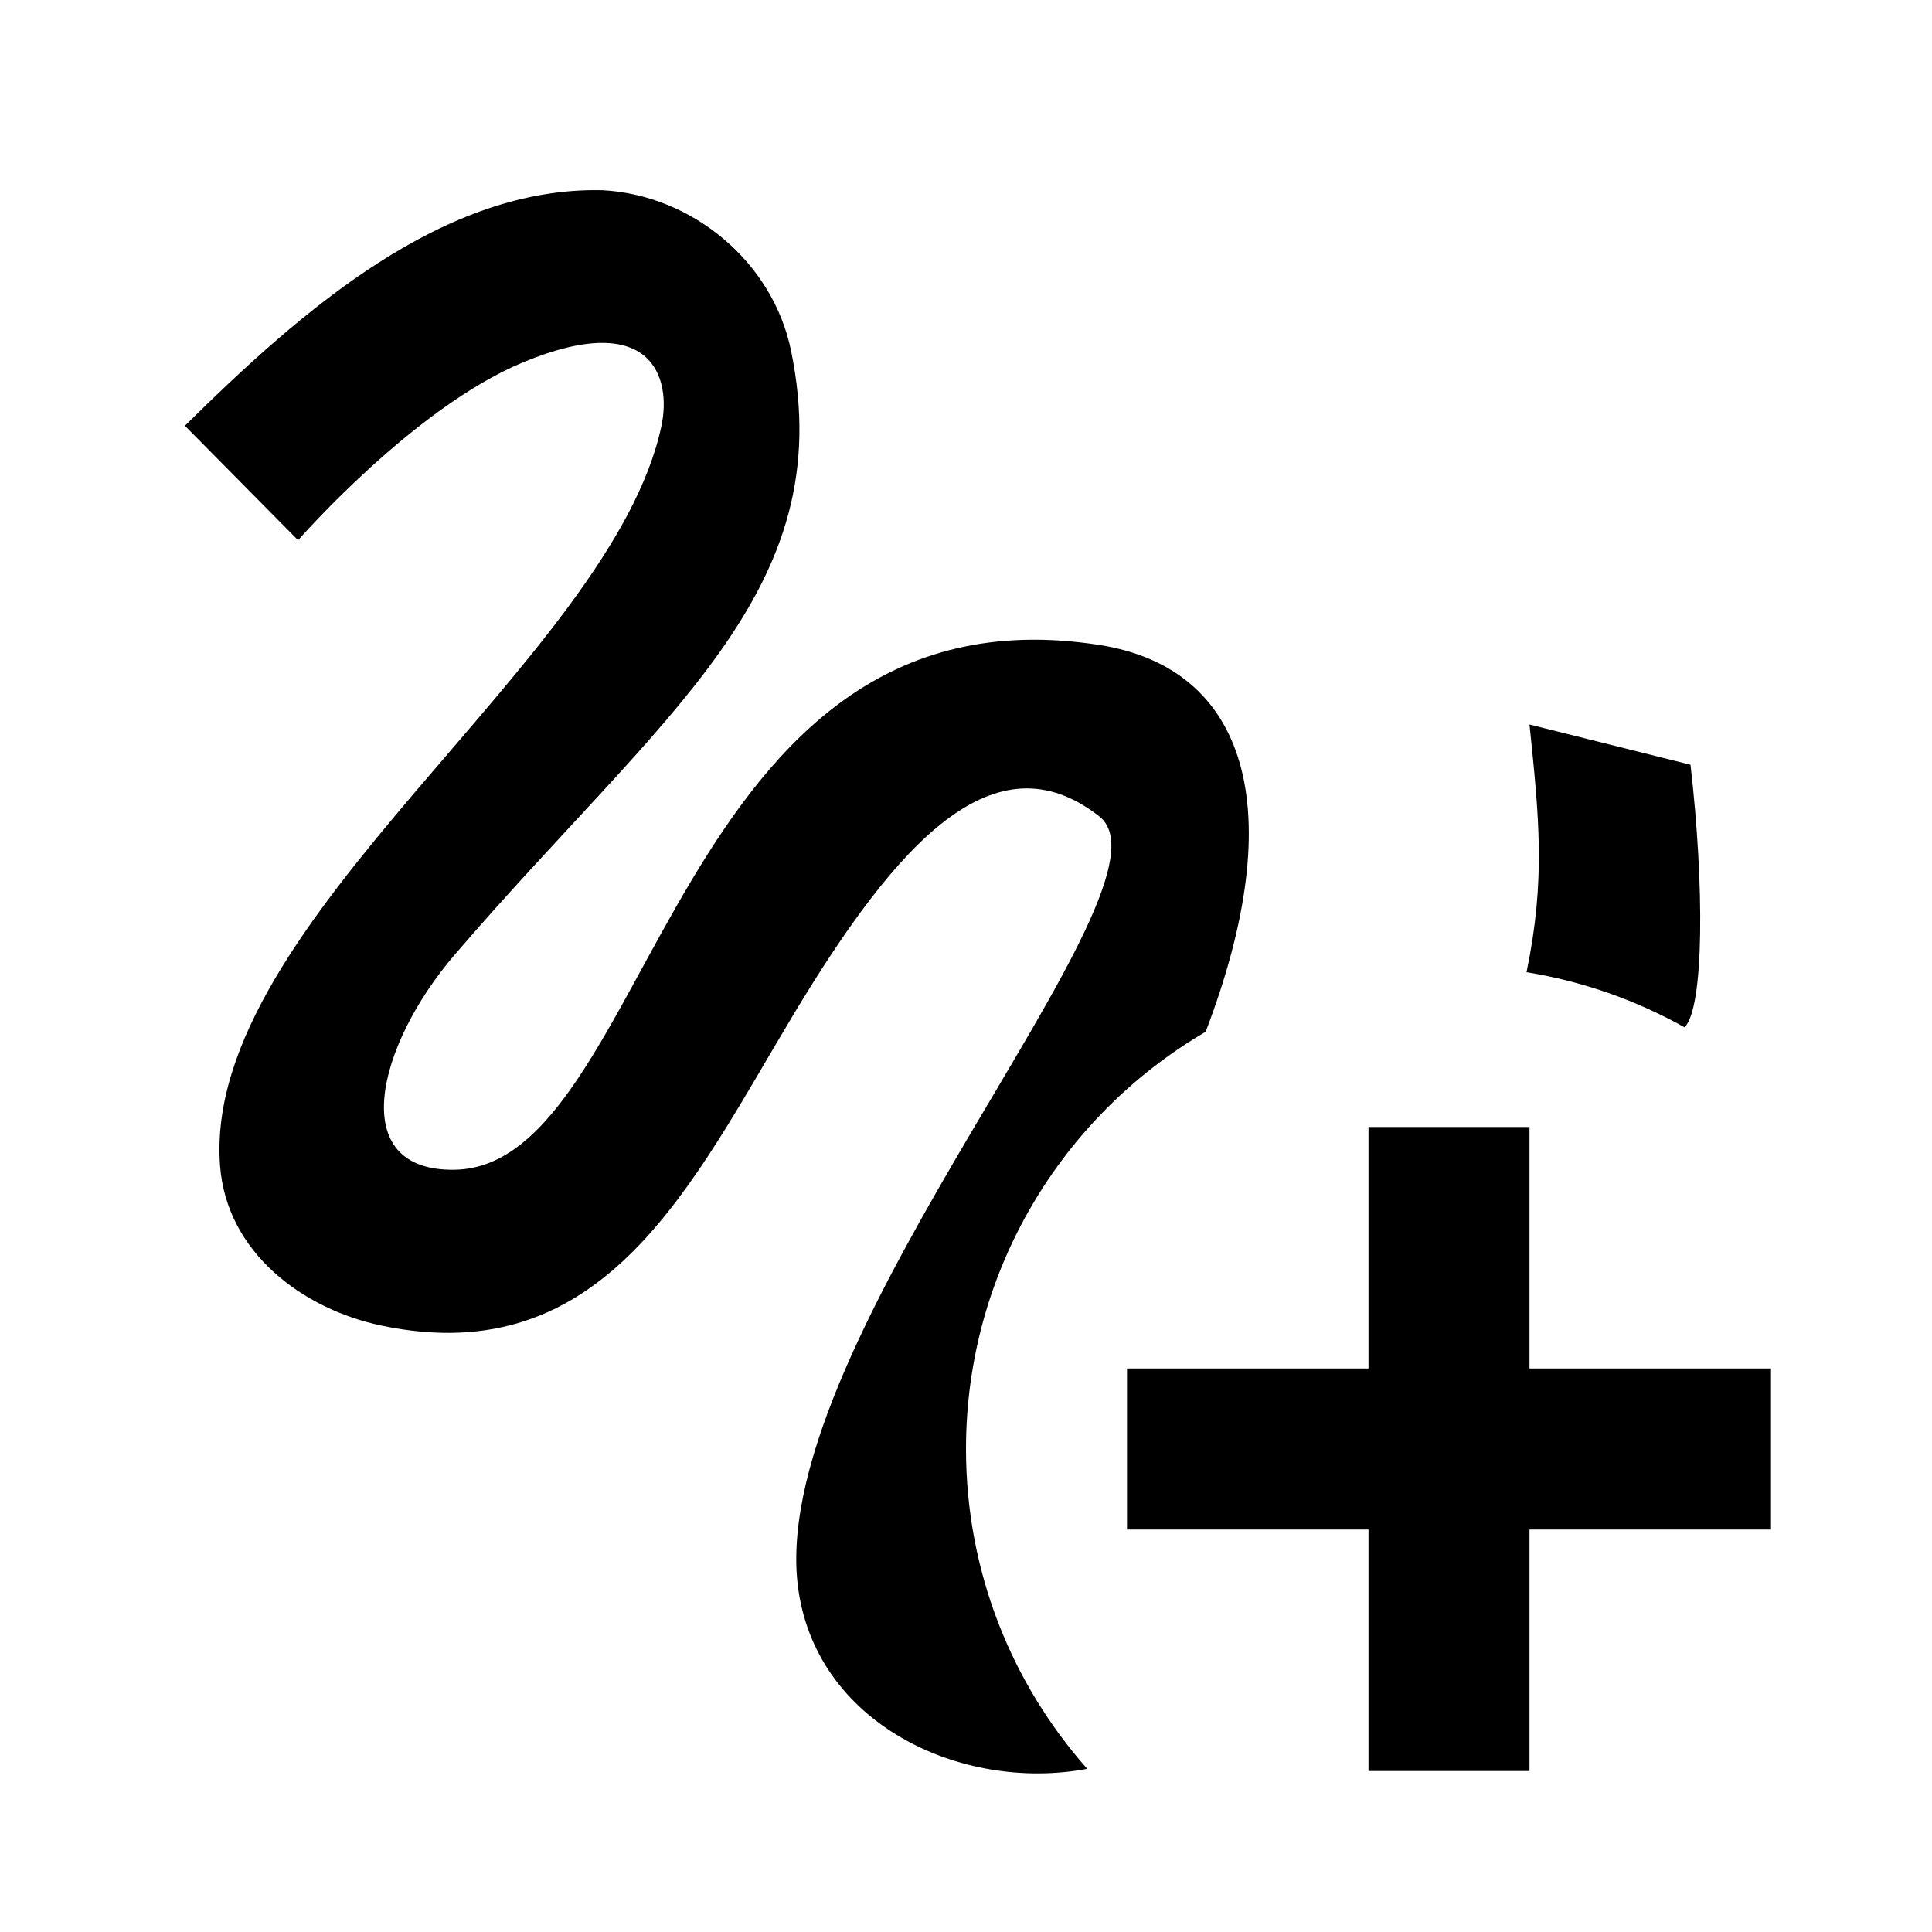
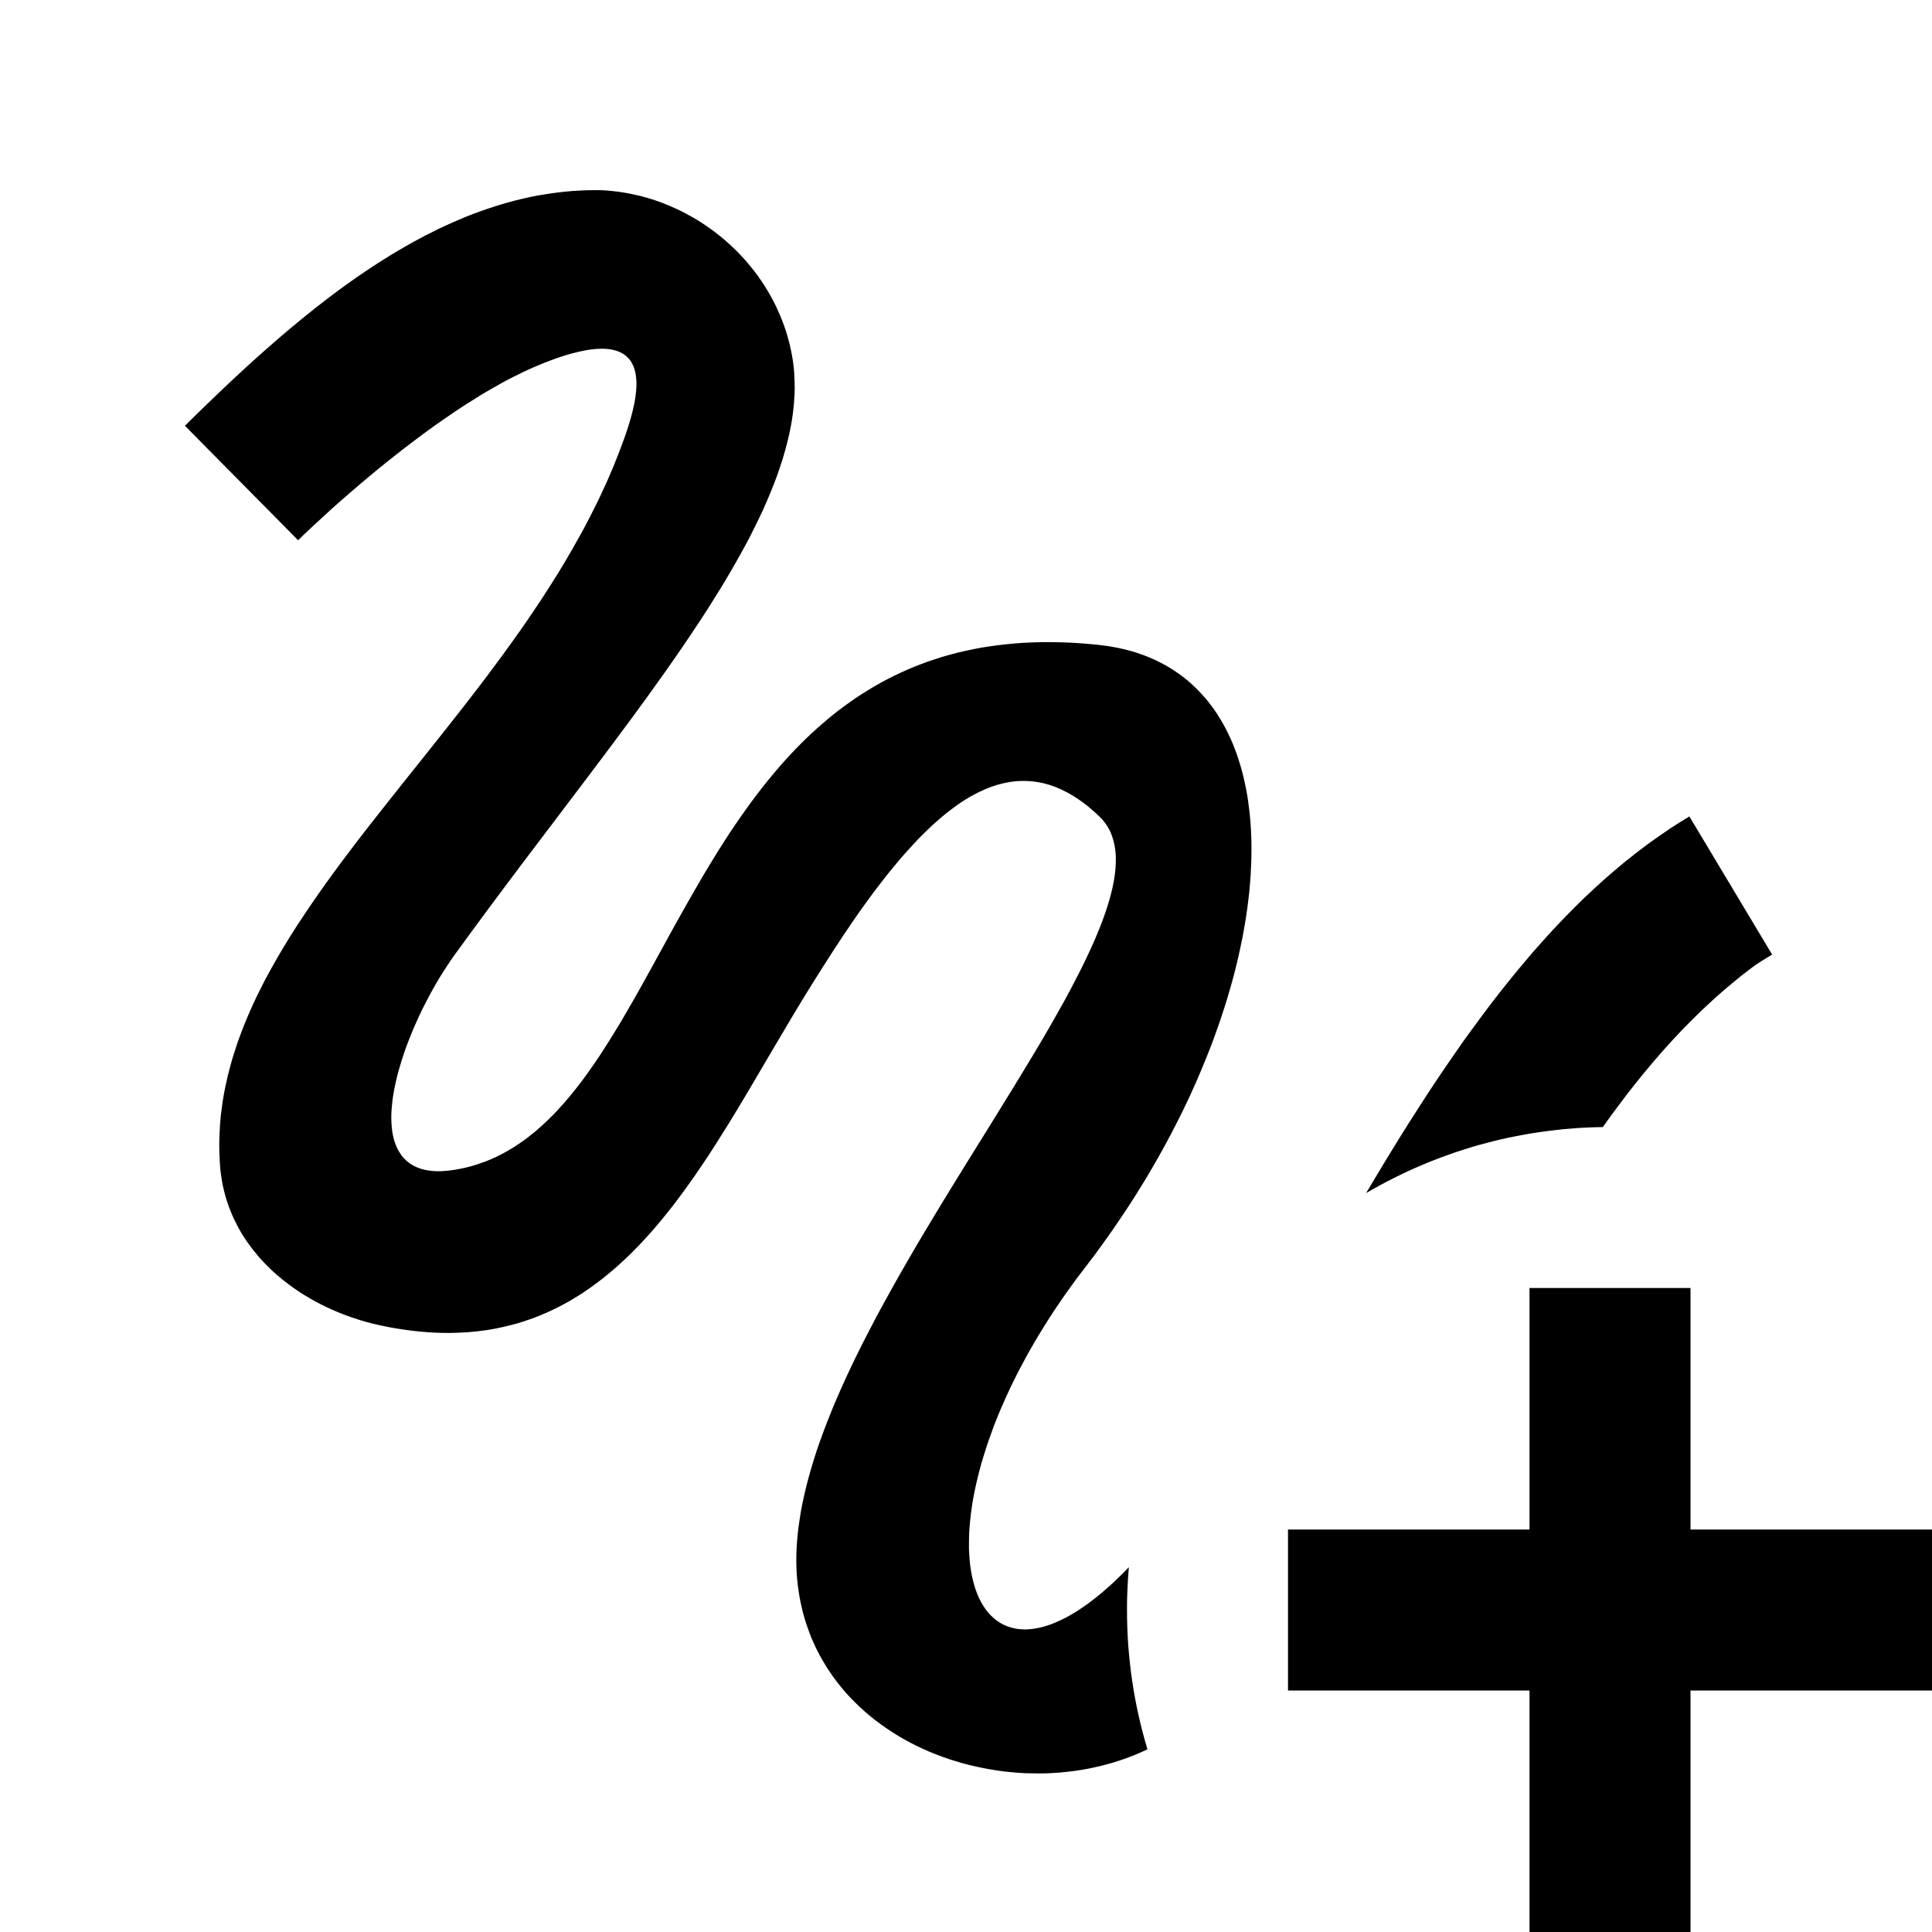
<svg xmlns="http://www.w3.org/2000/svg" width="24px" height="24px" version="1.1" xml:space="preserve" style="fill-rule:evenodd;clip-rule:evenodd;stroke-linejoin:round;stroke-miterlimit:1.414;">
-   <path d="M13.506,21.973c-1.566,0.294 -3.402,-0.565 -3.598,-2.301c-0.345,-3.069 4.833,-8.679 3.748,-9.53c-1.294,-1.016 -2.505,0.311 -3.789,2.444c-1.27,2.112 -2.344,4.468 -5.133,3.88c-0.962,-0.202 -1.922,-0.9 -2.001,-1.992c-0.22,-3.037 4.87,-6.279 5.484,-9.185c0.126,-0.598 -0.119,-1.451 -1.717,-0.789c-1.362,0.564 -2.797,2.211 -2.797,2.211l-1.406,-1.422c1.47,-1.453 3.217,-2.974 5.189,-2.926c1.109,0.059 2.114,0.886 2.341,1.995c0.615,2.997 -1.596,4.496 -4.177,7.5c-0.97,1.129 -1.362,2.697 0,2.673c2.459,-0.042 2.699,-7.346 8.006,-6.519c1.823,0.284 2.386,2.019 1.321,4.805c-1.78,1.041 -2.977,2.974 -2.977,5.183c0,1.523 0.569,2.915 1.506,3.973Zm5.494,-4.973l3,0l0,2l-3,0l0,3l-2,0l0,-3l-3,0l0,-2l3,0l0,-3l2,0l0,3Zm-0.037,-4.923c0.239,-1.147 0.156,-1.922 0.037,-3.077l2,0.5c0.173,1.498 0.17,3.012 -0.073,3.262c-0.599,-0.335 -1.261,-0.571 -1.964,-0.685Z" />
+   <path d="M21,19l3,0l0,2l-3,0l0,3l-2,0l0,-3l-3,0l0,-2l3,0l0,-3l2,0l0,3Zm-13.514,-16.637l0.051,0.004l0.052,0.004l0.052,0.006l0.051,0.006l0.051,0.008l0.051,0.009l0.051,0.01l0.05,0.011l0.05,0.011l0.05,0.013l0.05,0.014l0.049,0.015l0.049,0.016l0.048,0.017l0.048,0.018l0.048,0.019l0.047,0.02l0.047,0.021l0.047,0.021l0.046,0.023l0.045,0.023l0.045,0.025l0.045,0.025l0.044,0.026l0.044,0.027l0.043,0.028l0.042,0.029l0.042,0.029l0.042,0.03l0.04,0.032l0.04,0.031l0.04,0.033l0.039,0.034l0.038,0.034l0.038,0.035l0.036,0.035l0.037,0.037l0.035,0.037l0.035,0.038l0.034,0.038l0.033,0.04l0.032,0.039l0.032,0.041l0.031,0.041l0.03,0.042l0.029,0.042l0.028,0.043l0.027,0.044l0.027,0.044l0.025,0.045l0.025,0.045l0.024,0.046l0.023,0.047l0.021,0.047l0.021,0.047l0.02,0.048l0.019,0.049l0.018,0.049l0.017,0.049l0.015,0.05l0.015,0.051l0.014,0.051l0.012,0.051l0.011,0.052l0.009,0.045l0.008,0.045l0.007,0.045l0.006,0.046l0.005,0.046l0.004,0.046l0.002,0.046l0.002,0.047l0.001,0.047l0.001,0.047l-0.001,0.047l-0.002,0.047l-0.003,0.048l-0.003,0.048l-0.005,0.048l-0.005,0.048l-0.006,0.049l-0.007,0.049l-0.008,0.049l-0.009,0.049l-0.01,0.049l-0.01,0.05l-0.012,0.05l-0.012,0.05l-0.027,0.101l-0.03,0.102l-0.033,0.102l-0.036,0.104l-0.039,0.104l-0.042,0.105l-0.045,0.107l-0.047,0.107l-0.051,0.107l-0.053,0.109l-0.055,0.11l-0.058,0.11l-0.061,0.111l-0.063,0.112l-0.065,0.113l-0.067,0.114l-0.07,0.115l-0.072,0.115l-0.073,0.116l-0.076,0.118l-0.078,0.118l-0.079,0.118l-0.081,0.12l-0.083,0.12l-0.085,0.122l-0.086,0.122l-0.177,0.247l-0.182,0.25l-0.188,0.253l-0.191,0.256l-0.196,0.26l-0.4,0.529l-0.41,0.541l-0.207,0.276l-0.208,0.279l-0.207,0.281l-0.208,0.285l-0.033,0.047l-0.033,0.048l-0.033,0.05l-0.033,0.05l-0.033,0.052l-0.032,0.053l-0.032,0.053l-0.031,0.055l-0.031,0.055l-0.03,0.056l-0.03,0.057l-0.029,0.057l-0.029,0.057l-0.028,0.059l-0.027,0.058l-0.026,0.059l-0.026,0.059l-0.024,0.059l-0.024,0.059l-0.023,0.06l-0.022,0.059l-0.021,0.059l-0.019,0.059l-0.019,0.059l-0.017,0.058l-0.017,0.058l-0.015,0.057l-0.013,0.057l-0.013,0.057l-0.011,0.055l-0.009,0.055l-0.009,0.054l-0.006,0.053l-0.005,0.053l-0.004,0.051l-0.002,0.05l0,0.049l0.002,0.048l0.003,0.046l0.005,0.045l0.007,0.044l0.009,0.042l0.011,0.041l0.013,0.038l0.015,0.038l0.017,0.035l0.019,0.033l0.021,0.032l0.011,0.015l0.012,0.015l0.013,0.014l0.013,0.013l0.013,0.013l0.015,0.012l0.015,0.012l0.015,0.012l0.016,0.01l0.017,0.01l0.017,0.01l0.018,0.009l0.018,0.008l0.019,0.008l0.02,0.007l0.02,0.007l0.021,0.005l0.022,0.006l0.022,0.004l0.023,0.004l0.023,0.003l0.025,0.003l0.05,0.003l0.053,0l0.056,-0.003l0.059,-0.006l0.061,-0.009l0.068,-0.012l0.066,-0.014l0.065,-0.017l0.064,-0.019l0.062,-0.021l0.062,-0.022l0.061,-0.025l0.06,-0.027l0.059,-0.029l0.058,-0.031l0.057,-0.033l0.057,-0.034l0.055,-0.037l0.055,-0.038l0.053,-0.039l0.053,-0.042l0.053,-0.043l0.051,-0.045l0.051,-0.046l0.051,-0.048l0.049,-0.049l0.049,-0.05l0.048,-0.053l0.048,-0.053l0.047,-0.055l0.047,-0.056l0.046,-0.057l0.046,-0.059l0.046,-0.06l0.044,-0.061l0.045,-0.062l0.044,-0.063l0.044,-0.064l0.043,-0.065l0.086,-0.133l0.085,-0.137l0.085,-0.139l0.083,-0.143l0.084,-0.145l0.083,-0.148l0.083,-0.149l0.167,-0.304l0.169,-0.308l0.087,-0.155l0.087,-0.154l0.089,-0.155l0.09,-0.155l0.092,-0.153l0.094,-0.153l0.096,-0.151l0.049,-0.075l0.05,-0.074l0.05,-0.074l0.051,-0.073l0.052,-0.073l0.052,-0.073l0.053,-0.071l0.054,-0.071l0.055,-0.07l0.056,-0.07l0.056,-0.068l0.057,-0.068l0.058,-0.067l0.059,-0.066l0.06,-0.065l0.061,-0.064l0.062,-0.063l0.063,-0.062l0.064,-0.061l0.065,-0.059l0.067,-0.059l0.067,-0.057l0.068,-0.056l0.07,-0.055l0.071,-0.053l0.072,-0.052l0.073,-0.051l0.075,-0.049l0.076,-0.047l0.077,-0.047l0.078,-0.044l0.08,-0.043l0.081,-0.041l0.083,-0.04l0.084,-0.038l0.086,-0.036l0.087,-0.034l0.088,-0.033l0.091,-0.03l0.091,-0.029l0.094,-0.027l0.095,-0.025l0.096,-0.022l0.098,-0.021l0.1,-0.019l0.102,-0.016l0.103,-0.014l0.105,-0.012l0.107,-0.01l0.109,-0.008l0.111,-0.005l0.112,-0.003l0.114,0l0.117,0.002l0.118,0.004l0.12,0.007l0.122,0.01l0.124,0.012l0.062,0.008l0.061,0.008l0.059,0.011l0.059,0.011l0.057,0.013l0.057,0.014l0.055,0.015l0.055,0.017l0.053,0.018l0.052,0.019l0.052,0.021l0.05,0.022l0.049,0.023l0.048,0.024l0.047,0.025l0.047,0.027l0.045,0.028l0.044,0.029l0.043,0.03l0.042,0.031l0.041,0.032l0.04,0.034l0.038,0.034l0.038,0.036l0.037,0.037l0.036,0.038l0.035,0.039l0.034,0.039l0.032,0.041l0.032,0.042l0.031,0.043l0.03,0.044l0.028,0.045l0.028,0.046l0.027,0.047l0.026,0.048l0.024,0.048l0.024,0.05l0.023,0.05l0.022,0.052l0.02,0.052l0.02,0.053l0.019,0.054l0.017,0.055l0.017,0.055l0.016,0.057l0.015,0.057l0.013,0.058l0.013,0.059l0.012,0.059l0.011,0.061l0.01,0.061l0.008,0.061l0.008,0.063l0.007,0.063l0.006,0.064l0.005,0.064l0.004,0.066l0.003,0.065l0.002,0.067l0.001,0.067l0,0.068l-0.001,0.068l-0.002,0.069l-0.003,0.069l-0.003,0.07l-0.005,0.07l-0.006,0.072l-0.006,0.071l-0.008,0.072l-0.009,0.073l-0.009,0.073l-0.011,0.073l-0.011,0.074l-0.013,0.075l-0.013,0.074l-0.014,0.076l-0.016,0.075l-0.016,0.076l-0.017,0.077l-0.018,0.076l-0.019,0.078l-0.02,0.077l-0.021,0.078l-0.022,0.078l-0.023,0.078l-0.023,0.079l-0.025,0.079l-0.026,0.079l-0.026,0.08l-0.028,0.079l-0.028,0.08l-0.029,0.081l-0.03,0.08l-0.032,0.081l-0.032,0.08l-0.033,0.081l-0.034,0.081l-0.034,0.081l-0.036,0.082l-0.037,0.081l-0.037,0.082l-0.039,0.081l-0.039,0.082l-0.041,0.082l-0.041,0.081l-0.042,0.082l-0.043,0.082l-0.044,0.082l-0.045,0.082l-0.046,0.082l-0.046,0.081l-0.048,0.082l-0.048,0.082l-0.05,0.082l-0.05,0.081l-0.051,0.082l-0.052,0.081l-0.053,0.081l-0.054,0.081l-0.055,0.081l-0.055,0.081l-0.057,0.081l-0.057,0.08l-0.058,0.08l-0.059,0.081l-0.06,0.079l-0.061,0.08l-0.055,0.072l-0.054,0.071l-0.052,0.072l-0.051,0.071l-0.051,0.072l-0.049,0.071l-0.048,0.071l-0.047,0.071l-0.045,0.07l-0.045,0.071l-0.043,0.07l-0.043,0.07l-0.041,0.07l-0.04,0.069l-0.039,0.069l-0.038,0.069l-0.037,0.069l-0.036,0.068l-0.035,0.068l-0.034,0.068l-0.033,0.067l-0.031,0.067l-0.031,0.066l-0.029,0.066l-0.029,0.066l-0.028,0.065l-0.026,0.065l-0.026,0.064l-0.024,0.064l-0.023,0.064l-0.023,0.063l-0.021,0.062l-0.021,0.062l-0.019,0.061l-0.019,0.061l-0.018,0.06l-0.016,0.06l-0.016,0.059l-0.014,0.059l-0.014,0.057l-0.013,0.058l-0.012,0.056l-0.011,0.056l-0.01,0.055l-0.009,0.055l-0.008,0.054l-0.007,0.053l-0.006,0.053l-0.006,0.051l-0.004,0.051l-0.004,0.05l-0.003,0.05l-0.001,0.048l-0.001,0.048l0,0.047l0,0.046l0.002,0.045l0.003,0.045l0.003,0.043l0.004,0.043l0.005,0.042l0.006,0.04l0.007,0.04l0.007,0.039l0.009,0.038l0.009,0.037l0.01,0.036l0.01,0.035l0.012,0.034l0.012,0.033l0.013,0.032l0.014,0.031l0.015,0.029l0.015,0.029l0.017,0.028l0.017,0.026l0.017,0.026l0.019,0.024l0.019,0.023l0.02,0.022l0.021,0.02l0.021,0.02l0.022,0.018l0.023,0.017l0.024,0.016l0.024,0.015l0.025,0.013l0.026,0.012l0.026,0.011l0.027,0.009l0.028,0.008l0.028,0.007l0.029,0.006l0.03,0.004l0.03,0.002l0.031,0.002l0.032,0l0.033,-0.002l0.032,-0.003l0.034,-0.004l0.034,-0.006l0.035,-0.007l0.036,-0.009l0.036,-0.01l0.036,-0.012l0.038,-0.013l0.037,-0.015l0.039,-0.017l0.039,-0.018l0.04,-0.019l0.04,-0.021l0.041,-0.023l0.041,-0.024l0.042,-0.026l0.042,-0.028l0.043,-0.029l0.044,-0.031l0.044,-0.033l0.044,-0.034l0.045,-0.036l0.046,-0.038l0.046,-0.04l0.047,-0.041l0.047,-0.043l0.047,-0.045l0.049,-0.047l0.048,-0.048l0.049,-0.051l-0.01,0.132l-0.007,0.133l-0.005,0.133l-0.001,0.134l0.001,0.113l0.003,0.112l0.005,0.111l0.007,0.111l0.01,0.111l0.011,0.109l0.013,0.11l0.015,0.108l0.017,0.109l0.019,0.107l0.021,0.107l0.023,0.106l0.024,0.105l0.027,0.105l0.028,0.104l0.03,0.103l-0.079,0.036l-0.079,0.034l-0.08,0.031l-0.082,0.029l-0.082,0.027l-0.083,0.024l-0.084,0.022l-0.085,0.02l-0.085,0.018l-0.086,0.015l-0.086,0.013l-0.087,0.01l-0.087,0.009l-0.087,0.006l-0.088,0.004l-0.087,0.001l-0.088,-0.001l-0.088,-0.002l-0.087,-0.005l-0.088,-0.008l-0.087,-0.009l-0.087,-0.012l-0.086,-0.014l-0.086,-0.016l-0.086,-0.018l-0.085,-0.02l-0.085,-0.022l-0.083,-0.025l-0.083,-0.026l-0.082,-0.029l-0.082,-0.031l-0.08,-0.032l-0.079,-0.035l-0.078,-0.037l-0.077,-0.039l-0.076,-0.041l-0.074,-0.043l-0.073,-0.046l-0.071,-0.047l-0.07,-0.049l-0.069,-0.051l-0.066,-0.053l-0.065,-0.055l-0.063,-0.057l-0.061,-0.059l-0.06,-0.061l-0.057,-0.062l-0.055,-0.065l-0.053,-0.067l-0.051,-0.068l-0.048,-0.071l-0.024,-0.036l-0.022,-0.036l-0.022,-0.037l-0.022,-0.037l-0.021,-0.038l-0.02,-0.038l-0.02,-0.039l-0.019,-0.039l-0.018,-0.039l-0.018,-0.041l-0.017,-0.04l-0.016,-0.041l-0.015,-0.041l-0.015,-0.042l-0.015,-0.043l-0.013,-0.042l-0.013,-0.044l-0.012,-0.043l-0.011,-0.045l-0.01,-0.044l-0.01,-0.045l-0.009,-0.046l-0.008,-0.045l-0.007,-0.047l-0.007,-0.047l-0.006,-0.047l-0.007,-0.072l-0.005,-0.073l-0.003,-0.074l-0.001,-0.075l0.001,-0.075l0.003,-0.076l0.005,-0.076l0.007,-0.078l0.008,-0.078l0.011,-0.078l0.012,-0.079l0.013,-0.08l0.016,-0.081l0.017,-0.08l0.019,-0.082l0.02,-0.082l0.022,-0.082l0.023,-0.083l0.025,-0.084l0.026,-0.084l0.027,-0.084l0.029,-0.085l0.031,-0.085l0.031,-0.085l0.033,-0.086l0.034,-0.086l0.035,-0.087l0.036,-0.087l0.038,-0.087l0.038,-0.087l0.04,-0.088l0.04,-0.088l0.042,-0.088l0.042,-0.088l0.088,-0.178l0.091,-0.177l0.093,-0.179l0.097,-0.178l0.099,-0.179l0.101,-0.179l0.103,-0.179l0.104,-0.179l0.106,-0.178l0.107,-0.178l0.107,-0.177l0.216,-0.352l0.216,-0.348l0.213,-0.343l0.207,-0.336l0.101,-0.165l0.099,-0.163l0.097,-0.161l0.094,-0.159l0.091,-0.156l0.087,-0.154l0.085,-0.151l0.08,-0.148l0.076,-0.146l0.072,-0.142l0.067,-0.139l0.031,-0.068l0.031,-0.067l0.029,-0.066l0.027,-0.066l0.027,-0.064l0.025,-0.064l0.023,-0.063l0.022,-0.061l0.02,-0.061l0.019,-0.059l0.017,-0.059l0.016,-0.058l0.014,-0.056l0.012,-0.056l0.011,-0.054l0.008,-0.053l0.007,-0.052l0.005,-0.051l0.003,-0.05l0.001,-0.049l0,-0.047l-0.003,-0.046l-0.005,-0.045l-0.007,-0.044l-0.009,-0.042l-0.011,-0.041l-0.013,-0.04l-0.015,-0.039l-0.018,-0.037l-0.02,-0.036l-0.023,-0.034l-0.024,-0.033l-0.027,-0.032l-0.03,-0.03l-0.06,-0.056l-0.06,-0.052l-0.031,-0.025l-0.03,-0.023l-0.03,-0.023l-0.03,-0.021l-0.03,-0.021l-0.03,-0.019l-0.03,-0.019l-0.03,-0.018l-0.03,-0.017l-0.03,-0.015l-0.03,-0.015l-0.029,-0.014l-0.03,-0.013l-0.03,-0.013l-0.03,-0.011l-0.03,-0.01l-0.029,-0.01l-0.03,-0.008l-0.03,-0.008l-0.03,-0.007l-0.029,-0.005l-0.03,-0.005l-0.03,-0.005l-0.029,-0.003l-0.03,-0.002l-0.03,-0.002l-0.029,-0.001l-0.03,0l-0.029,0.001l-0.03,0.001l-0.029,0.003l-0.03,0.003l-0.029,0.004l-0.03,0.005l-0.029,0.006l-0.03,0.006l-0.059,0.015l-0.059,0.018l-0.058,0.021l-0.059,0.024l-0.059,0.027l-0.059,0.03l-0.059,0.032l-0.058,0.035l-0.059,0.038l-0.059,0.041l-0.058,0.043l-0.059,0.045l-0.058,0.048l-0.059,0.051l-0.059,0.053l-0.058,0.055l-0.059,0.057l-0.059,0.06l-0.058,0.062l-0.059,0.064l-0.059,0.066l-0.059,0.068l-0.058,0.07l-0.059,0.071l-0.059,0.074l-0.059,0.076l-0.059,0.077l-0.059,0.079l-0.059,0.081l-0.059,0.082l-0.059,0.084l-0.059,0.085l-0.118,0.175l-0.119,0.181l-0.119,0.186l-0.12,0.19l-0.12,0.194l-0.12,0.198l-0.118,0.199l-0.118,0.199l-0.235,0.399l-0.117,0.199l-0.118,0.197l-0.119,0.195l-0.121,0.192l-0.06,0.095l-0.061,0.094l-0.062,0.093l-0.062,0.092l-0.063,0.091l-0.064,0.09l-0.064,0.089l-0.065,0.087l-0.065,0.086l-0.067,0.084l-0.067,0.083l-0.068,0.081l-0.069,0.08l-0.071,0.078l-0.071,0.076l-0.072,0.074l-0.073,0.072l-0.075,0.07l-0.075,0.068l-0.077,0.065l-0.078,0.064l-0.08,0.061l-0.081,0.059l-0.082,0.056l-0.042,0.027l-0.042,0.027l-0.042,0.025l-0.043,0.026l-0.043,0.024l-0.044,0.024l-0.044,0.023l-0.044,0.022l-0.045,0.022l-0.045,0.021l-0.046,0.02l-0.046,0.02l-0.047,0.019l-0.047,0.018l-0.047,0.017l-0.048,0.016l-0.048,0.016l-0.049,0.015l-0.049,0.014l-0.05,0.013l-0.05,0.012l-0.051,0.012l-0.051,0.011l-0.051,0.01l-0.052,0.009l-0.053,0.008l-0.053,0.007l-0.054,0.007l-0.054,0.005l-0.055,0.005l-0.055,0.003l-0.056,0.003l-0.056,0.002l-0.057,0.001l-0.057,0l-0.058,-0.001l-0.059,-0.002l-0.059,-0.003l-0.059,-0.004l-0.061,-0.005l-0.06,-0.006l-0.062,-0.007l-0.062,-0.008l-0.062,-0.009l-0.064,-0.01l-0.063,-0.011l-0.065,-0.012l-0.065,-0.014l-0.09,-0.02l-0.09,-0.023l-0.09,-0.027l-0.089,-0.029l-0.088,-0.031l-0.088,-0.035l-0.087,-0.038l-0.043,-0.019l-0.042,-0.021l-0.043,-0.021l-0.042,-0.022l-0.041,-0.022l-0.042,-0.024l-0.04,-0.024l-0.041,-0.024l-0.04,-0.025l-0.039,-0.026l-0.039,-0.027l-0.039,-0.027l-0.037,-0.028l-0.038,-0.029l-0.037,-0.029l-0.036,-0.03l-0.036,-0.03l-0.035,-0.031l-0.034,-0.032l-0.034,-0.033l-0.033,-0.033l-0.032,-0.034l-0.032,-0.034l-0.03,-0.035l-0.03,-0.036l-0.03,-0.036l-0.028,-0.037l-0.028,-0.038l-0.027,-0.038l-0.026,-0.039l-0.025,-0.039l-0.024,-0.04l-0.023,-0.041l-0.022,-0.042l-0.021,-0.041l-0.021,-0.043l-0.019,-0.043l-0.018,-0.044l-0.018,-0.044l-0.016,-0.045l-0.015,-0.046l-0.014,-0.046l-0.012,-0.047l-0.012,-0.047l-0.011,-0.048l-0.009,-0.049l-0.008,-0.049l-0.007,-0.05l-0.006,-0.05l-0.004,-0.051l-0.004,-0.071l-0.003,-0.071l-0.002,-0.07l0,-0.071l0.002,-0.07l0.003,-0.07l0.004,-0.07l0.005,-0.07l0.007,-0.069l0.009,-0.069l0.009,-0.069l0.011,-0.069l0.012,-0.069l0.014,-0.069l0.015,-0.068l0.015,-0.068l0.018,-0.068l0.018,-0.068l0.019,-0.068l0.021,-0.068l0.022,-0.067l0.022,-0.068l0.024,-0.067l0.025,-0.067l0.026,-0.067l0.027,-0.067l0.028,-0.067l0.029,-0.067l0.03,-0.067l0.031,-0.066l0.032,-0.067l0.033,-0.066l0.034,-0.067l0.034,-0.066l0.036,-0.066l0.036,-0.066l0.075,-0.132l0.078,-0.132l0.081,-0.132l0.084,-0.132l0.087,-0.131l0.089,-0.132l0.091,-0.132l0.093,-0.131l0.096,-0.132l0.097,-0.132l0.1,-0.132l0.1,-0.132l0.102,-0.132l0.104,-0.133l0.21,-0.266l0.213,-0.268l0.215,-0.269l0.216,-0.272l0.216,-0.274l0.107,-0.138l0.107,-0.139l0.106,-0.139l0.105,-0.141l0.104,-0.141l0.103,-0.142l0.101,-0.142l0.1,-0.144l0.098,-0.145l0.097,-0.146l0.094,-0.147l0.093,-0.148l0.09,-0.149l0.087,-0.15l0.085,-0.151l0.042,-0.076l0.041,-0.077l0.04,-0.077l0.039,-0.077l0.039,-0.077l0.038,-0.078l0.037,-0.078l0.036,-0.079l0.036,-0.078l0.034,-0.08l0.034,-0.079l0.032,-0.08l0.032,-0.08l0.031,-0.081l0.042,-0.113l0.021,-0.06l0.021,-0.062l0.02,-0.064l0.019,-0.065l0.018,-0.066l0.016,-0.065l0.014,-0.066l0.011,-0.065l0.004,-0.032l0.004,-0.032l0.003,-0.031l0.002,-0.031l0.001,-0.03l0,-0.03l-0.001,-0.03l-0.003,-0.029l-0.003,-0.028l-0.004,-0.027l-0.006,-0.026l-0.007,-0.026l-0.008,-0.025l-0.01,-0.024l-0.011,-0.022l-0.012,-0.022l-0.015,-0.021l-0.015,-0.019l-0.018,-0.018l-0.018,-0.017l-0.021,-0.016l-0.023,-0.014l-0.024,-0.013l-0.026,-0.011l-0.028,-0.01l-0.03,-0.008l-0.032,-0.007l-0.034,-0.005l-0.036,-0.003l-0.038,-0.001l-0.041,0.001l-0.042,0.002l-0.045,0.005l-0.048,0.006l-0.05,0.009l-0.052,0.011l-0.054,0.013l-0.058,0.015l-0.06,0.017l-0.062,0.02l-0.065,0.022l-0.068,0.025l-0.071,0.027l-0.073,0.03l-0.064,0.027l-0.065,0.029l-0.064,0.03l-0.065,0.032l-0.065,0.032l-0.066,0.034l-0.065,0.035l-0.066,0.037l-0.065,0.037l-0.066,0.038l-0.066,0.039l-0.065,0.041l-0.131,0.082l-0.129,0.085l-0.129,0.088l-0.127,0.089l-0.124,0.09l-0.123,0.092l-0.12,0.091l-0.117,0.092l-0.114,0.09l-0.111,0.09l-0.106,0.088l-0.102,0.086l-0.097,0.083l-0.092,0.08l-0.087,0.076l-0.081,0.072l-0.143,0.131l-0.117,0.108l-0.087,0.082l-0.072,0.07l-1.406,-1.422l0.139,-0.137l0.14,-0.136l0.142,-0.136l0.143,-0.136l0.145,-0.135l0.147,-0.134l0.148,-0.132l0.15,-0.131l0.151,-0.129l0.153,-0.126l0.077,-0.062l0.077,-0.062l0.078,-0.061l0.078,-0.06l0.078,-0.059l0.079,-0.059l0.079,-0.057l0.08,-0.057l0.08,-0.056l0.08,-0.054l0.081,-0.054l0.081,-0.053l0.082,-0.051l0.081,-0.051l0.083,-0.049l0.082,-0.048l0.083,-0.047l0.083,-0.045l0.084,-0.045l0.084,-0.042l0.084,-0.042l0.085,-0.04l0.085,-0.038l0.085,-0.037l0.086,-0.036l0.086,-0.034l0.087,-0.032l0.087,-0.03l0.087,-0.029l0.087,-0.027l0.088,-0.026l0.088,-0.023l0.089,-0.022l0.089,-0.02l0.089,-0.018l0.09,-0.015l0.09,-0.014l0.09,-0.012l0.091,-0.01l0.09,-0.008l0.092,-0.005l0.091,-0.004l0.092,-0.001l0.093,0.001Zm14.528,9.495l-0.073,0.044l-0.056,0.035l-0.043,0.028l-0.034,0.022l-0.027,0.02l-0.024,0.018l-0.054,0.041l-0.065,0.05l-0.064,0.052l-0.063,0.052l-0.062,0.052l-0.063,0.054l-0.061,0.054l-0.061,0.055l-0.06,0.056l-0.06,0.056l-0.059,0.057l-0.058,0.057l-0.058,0.059l-0.058,0.058l-0.056,0.06l-0.057,0.06l-0.056,0.061l-0.055,0.061l-0.055,0.062l-0.108,0.125l-0.106,0.127l-0.105,0.13l-0.103,0.131l-0.101,0.134l-0.1,0.135l-0.098,0.137l-0.101,0.002l-0.099,0.004l-0.1,0.005l-0.099,0.008l-0.098,0.008l-0.098,0.011l-0.098,0.012l-0.097,0.013l-0.097,0.015l-0.096,0.017l-0.095,0.018l-0.095,0.019l-0.095,0.021l-0.094,0.023l-0.093,0.024l-0.093,0.025l-0.092,0.027l-0.092,0.029l-0.09,0.029l-0.091,0.032l-0.089,0.032l-0.089,0.034l-0.088,0.035l-0.088,0.037l-0.087,0.038l-0.086,0.039l-0.085,0.041l-0.085,0.042l-0.084,0.043l-0.083,0.045l-0.082,0.045l-0.082,0.047l0.107,-0.179l0.107,-0.178l0.108,-0.177l0.108,-0.176l0.11,-0.175l0.111,-0.173l0.111,-0.172l0.112,-0.17l0.114,-0.168l0.115,-0.167l0.115,-0.165l0.118,-0.162l0.118,-0.16l0.119,-0.158l0.122,-0.156l0.122,-0.152l0.124,-0.15l0.063,-0.074l0.062,-0.074l0.064,-0.072l0.064,-0.072l0.064,-0.071l0.064,-0.07l0.065,-0.069l0.066,-0.069l0.066,-0.068l0.066,-0.066l0.067,-0.067l0.067,-0.065l0.068,-0.064l0.068,-0.063l0.069,-0.063l0.069,-0.061l0.07,-0.061l0.07,-0.059l0.07,-0.059l0.072,-0.057l0.071,-0.057l0.073,-0.055l0.072,-0.055l0.074,-0.053l0.074,-0.052l0.074,-0.051l0.075,-0.051l0.076,-0.049l0.076,-0.047l0.076,-0.047l1.028,1.716Z" />
</svg>
